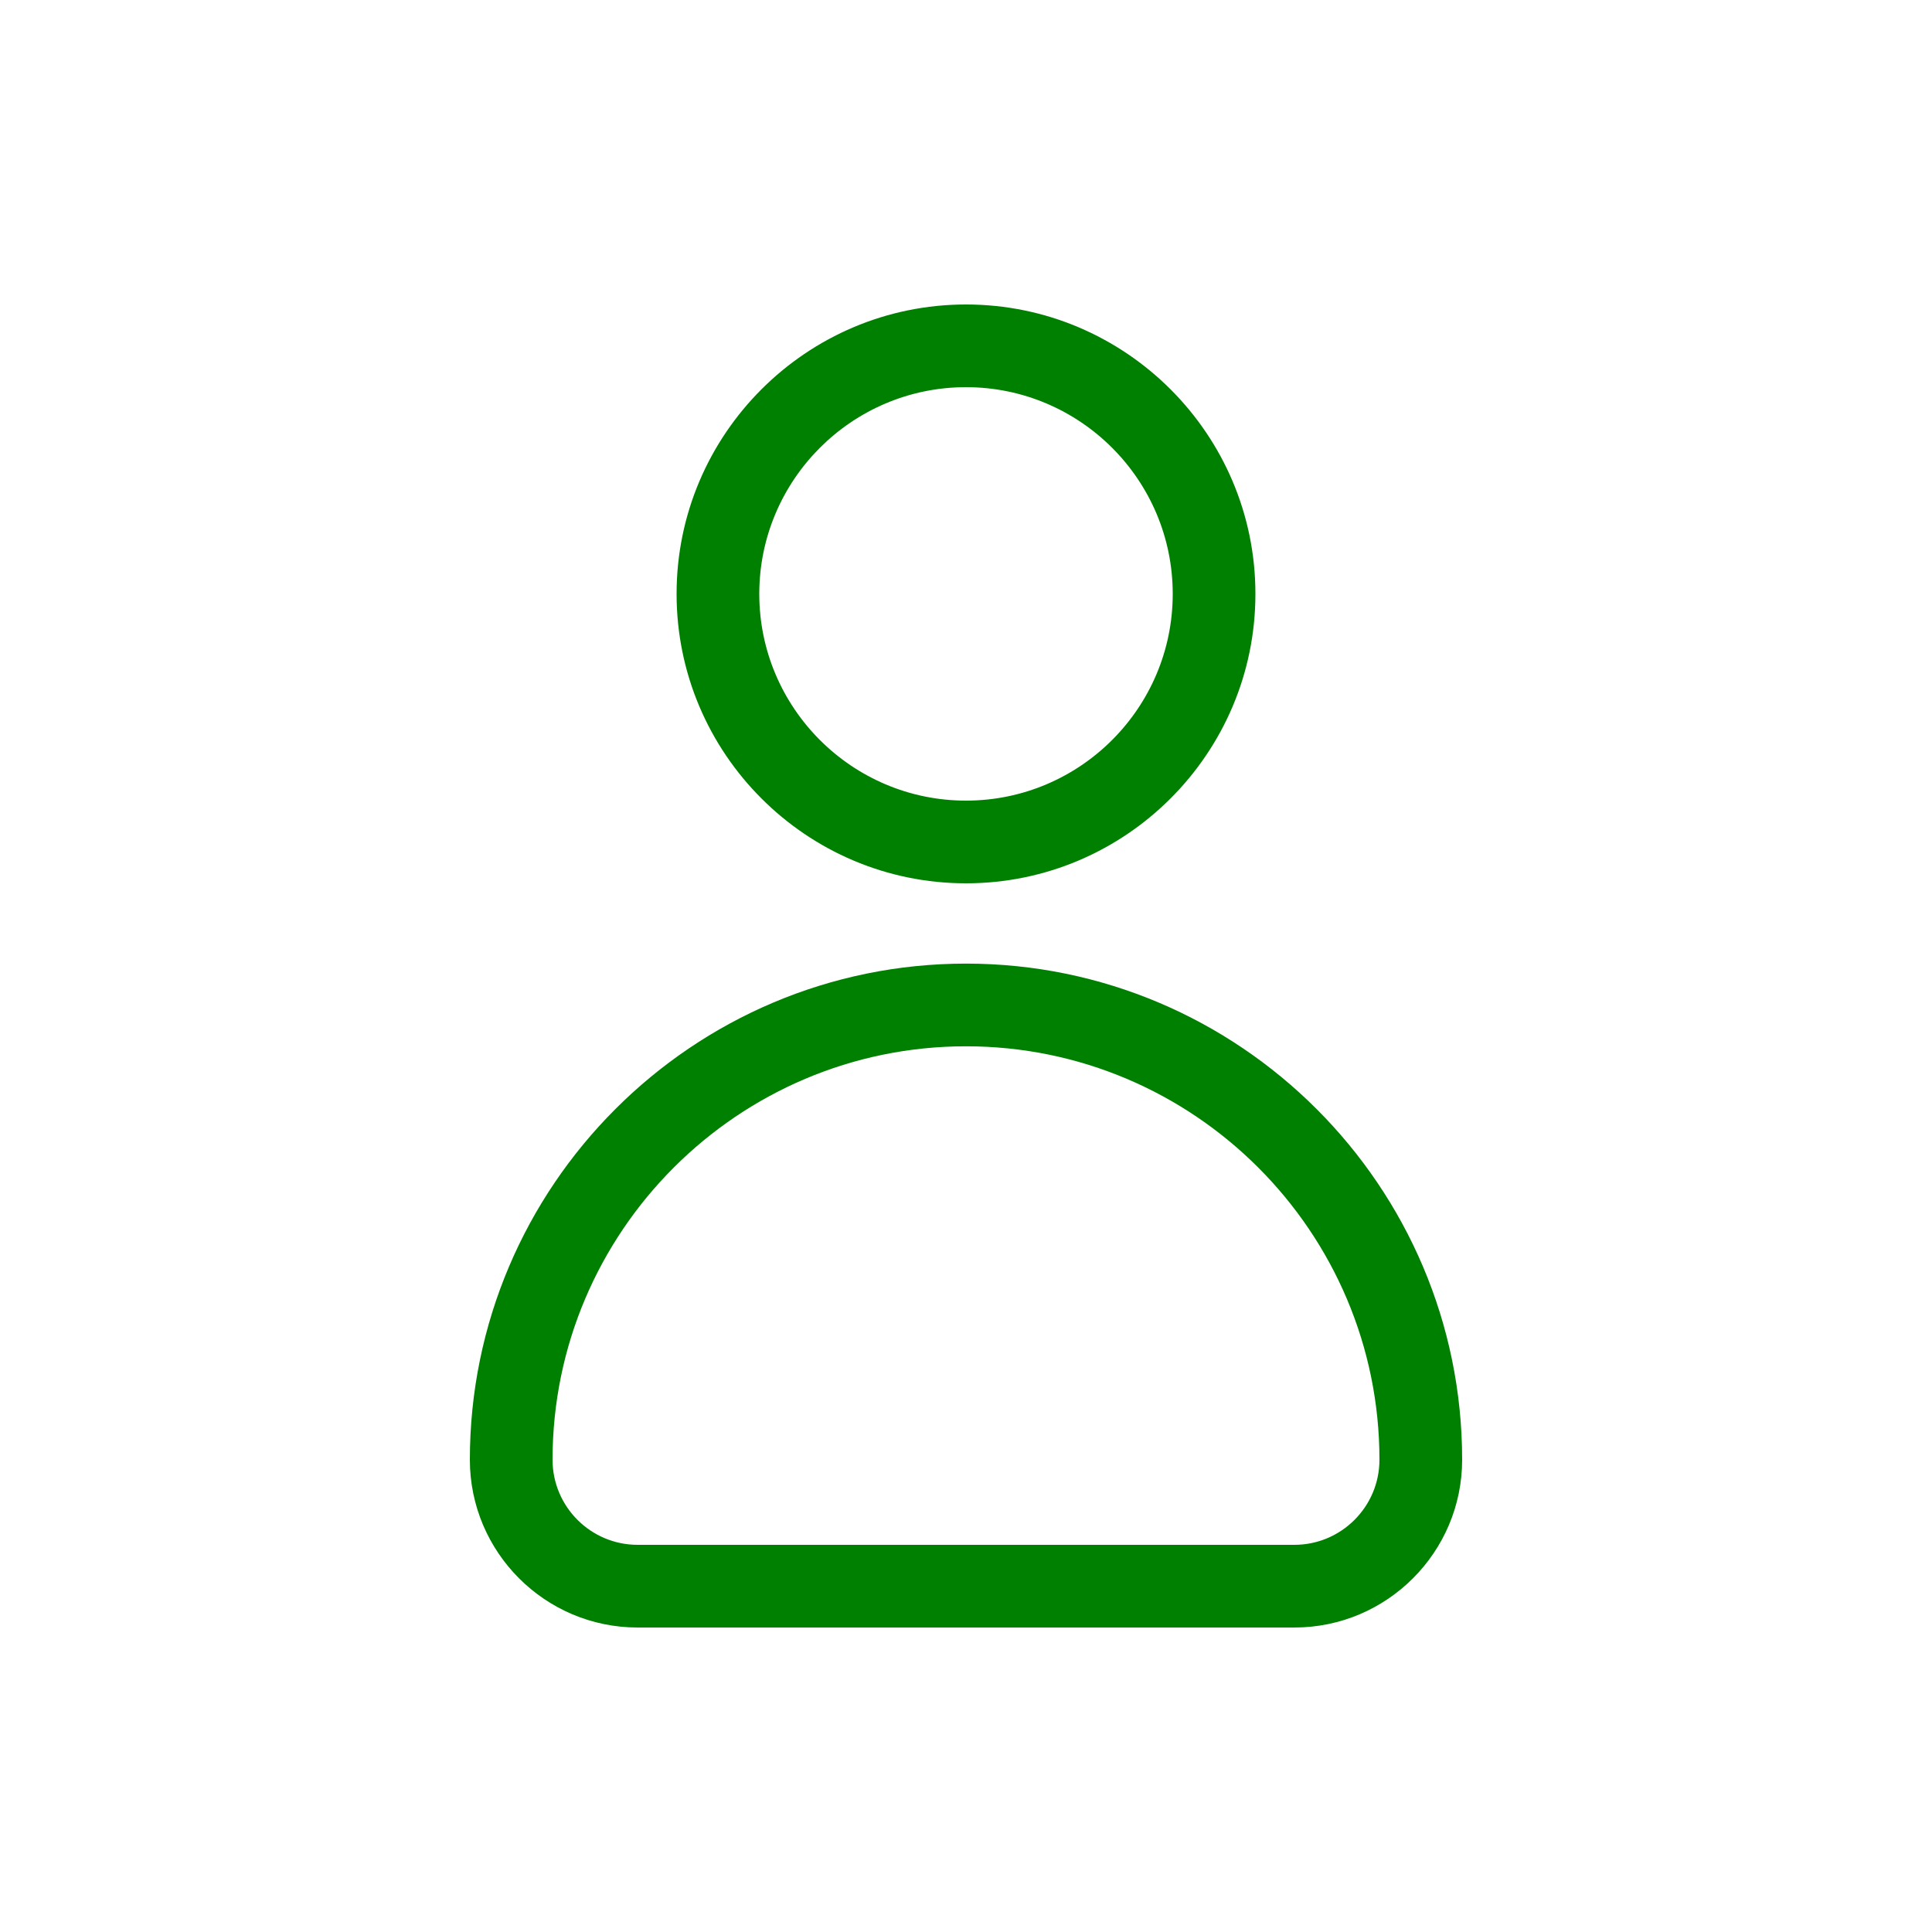
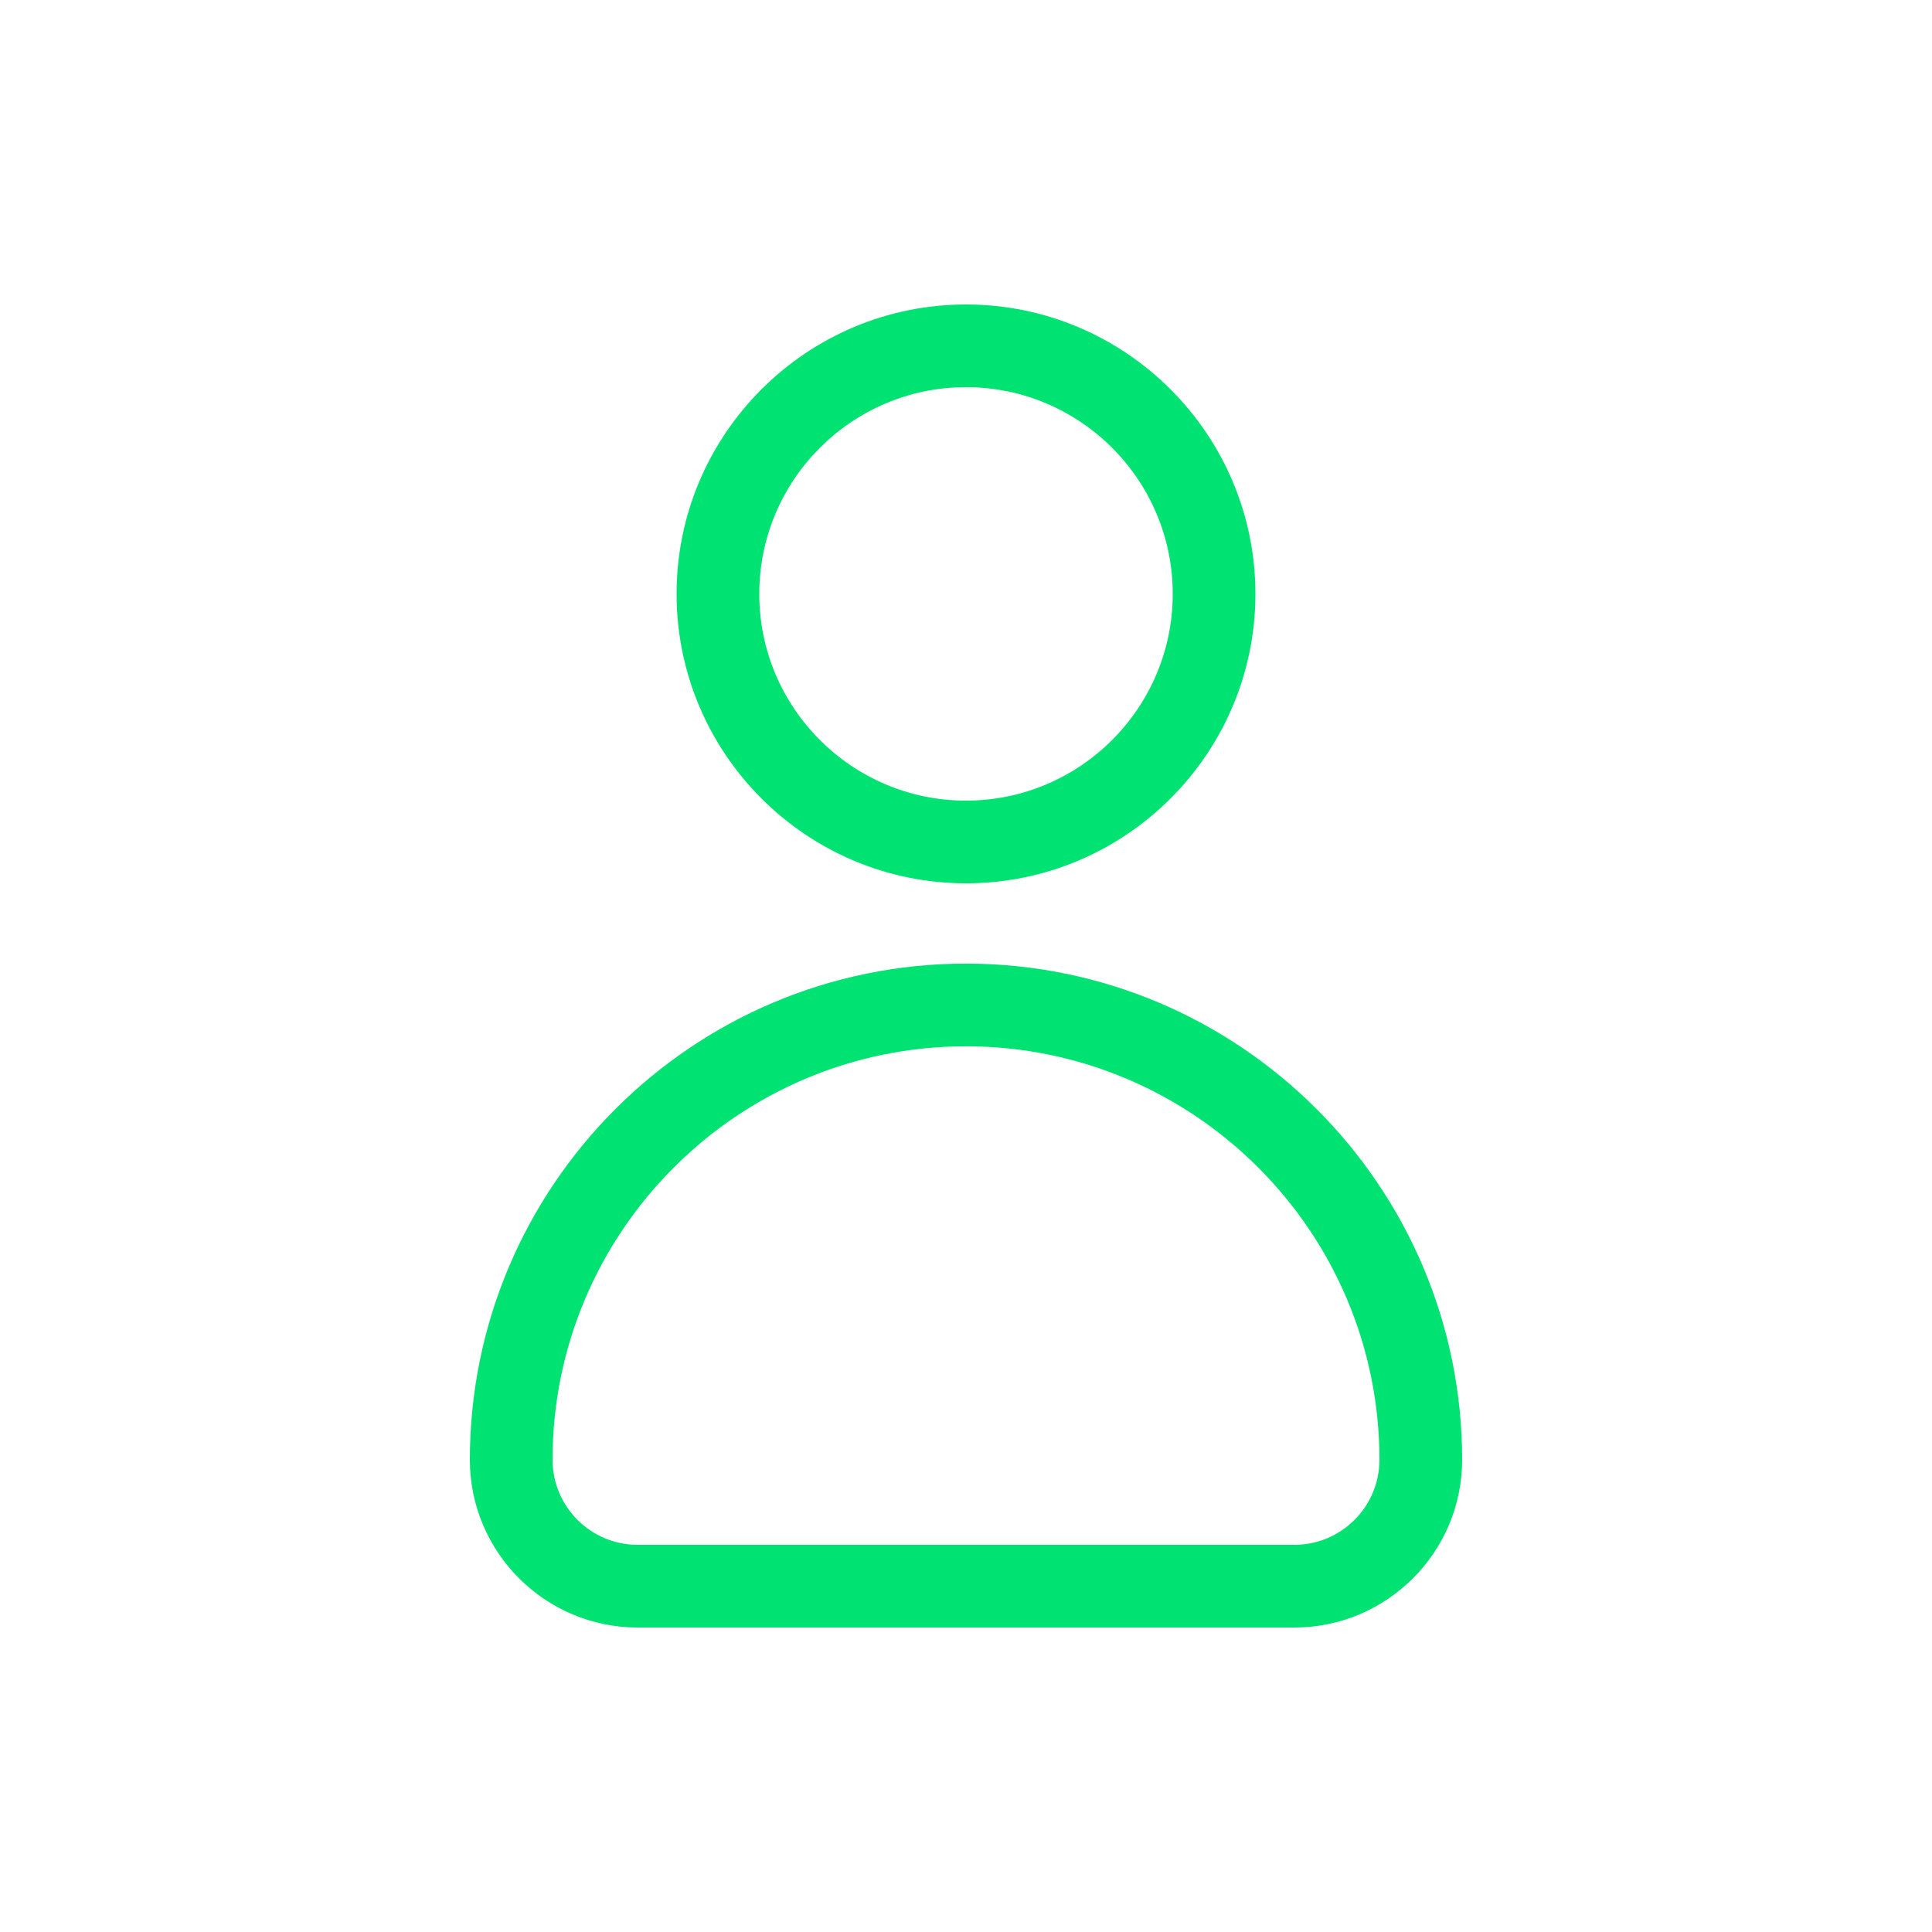
<svg xmlns="http://www.w3.org/2000/svg" version="1.1" width="100" height="100" viewBox="0 0 100 100" xml:space="preserve">
  <defs>
</defs>
  <rect x="0" y="0" width="100%" height="100%" fill="transparent" />
  <g transform="matrix(Infinity NaN NaN Infinity 0 0)" id="c2be753c-2b95-42de-a42a-5b4a73e713b7">
</g>
  <g transform="matrix(1 0 0 1 50 50)" id="fef38d58-38e2-4a90-9e28-462abf63bd0f">
    <rect style="stroke: none; stroke-width: 1; stroke-dasharray: none; stroke-linecap: butt; stroke-dashoffset: 0; stroke-linejoin: miter; stroke-miterlimit: 4; fill: rgb(255,242,242); fill-rule: nonzero; opacity: 1; visibility: hidden;" vector-effect="non-scaling-stroke" x="-50" y="-50" rx="0" ry="0" width="100" height="100" />
  </g>
  <g transform="matrix(2.14 0 0 2.14 50 50)">
    <g style="" vector-effect="non-scaling-stroke">
      <g transform="matrix(1 0 0 1 0 -9)">
-         <path style="stroke: none; stroke-width: 1; stroke-dasharray: none; stroke-linecap: butt; stroke-dashoffset: 0; stroke-linejoin: miter; stroke-miterlimit: 4; fill: #008000; fill-rule: nonzero; opacity: 1;" vector-effect="non-scaling-stroke" transform=" translate(-16, -7)" d="M 16 14 C 12.14 14 9 10.86 9 7 C 9 3.14 12.14 0 16 0 C 19.86 0 23 3.14 23 7 C 23 10.86 19.86 14 16 14 z M 16 2 C 13.243 2 11 4.243 11 7 C 11 9.757 13.243 12 16 12 C 18.757 12 21 9.757 21 7 C 21 4.243 18.757 2 16 2 z" stroke-linecap="round" />
+         <path style="stroke: none; stroke-width: 1; stroke-dasharray: none; stroke-linecap: butt; stroke-dashoffset: 0; stroke-linejoin: miter; stroke-miterlimit: 4; fill: #00E272; fill-rule: nonzero; opacity: 1;" vector-effect="non-scaling-stroke" transform=" translate(-16, -7)" d="M 16 14 C 12.14 14 9 10.86 9 7 C 9 3.14 12.14 0 16 0 C 19.86 0 23 3.14 23 7 C 23 10.86 19.86 14 16 14 z M 16 2 C 13.243 2 11 4.243 11 7 C 11 9.757 13.243 12 16 12 C 18.757 12 21 9.757 21 7 C 21 4.243 18.757 2 16 2 z" stroke-linecap="round" />
      </g>
      <g transform="matrix(1 0 0 1 0 7.97)">
-         <path style="stroke: none; stroke-width: 1; stroke-dasharray: none; stroke-linecap: butt; stroke-dashoffset: 0; stroke-linejoin: miter; stroke-miterlimit: 4; fill: #008000; fill-rule: nonzero; opacity: 1;" vector-effect="non-scaling-stroke" transform=" translate(-16, -23.97)" d="M 23.942 32 L 8.058 32 C 5.82 32 4 30.18 4 27.942 C 4 21.326 9.383 15.942 16 15.942 C 22.617 15.942 28 21.326 28 27.942 C 28 30.18 26.18 32 23.942 32 z M 16 17.942 C 10.486 17.942 6 22.428 6 27.942 C 6 29.077 6.923 30 8.058 30 L 23.942 30 C 25.077 30 26 29.077 26 27.942 C 26 22.428 21.514 17.942 16 17.942 z" stroke-linecap="round" />
+         <path style="stroke: none; stroke-width: 1; stroke-dasharray: none; stroke-linecap: butt; stroke-dashoffset: 0; stroke-linejoin: miter; stroke-miterlimit: 4; fill: #00E272; fill-rule: nonzero; opacity: 1;" vector-effect="non-scaling-stroke" transform=" translate(-16, -23.97)" d="M 23.942 32 L 8.058 32 C 5.82 32 4 30.18 4 27.942 C 4 21.326 9.383 15.942 16 15.942 C 22.617 15.942 28 21.326 28 27.942 C 28 30.18 26.18 32 23.942 32 z M 16 17.942 C 10.486 17.942 6 22.428 6 27.942 C 6 29.077 6.923 30 8.058 30 L 23.942 30 C 25.077 30 26 29.077 26 27.942 C 26 22.428 21.514 17.942 16 17.942 z" stroke-linecap="round" />
      </g>
    </g>
  </g>
</svg>
